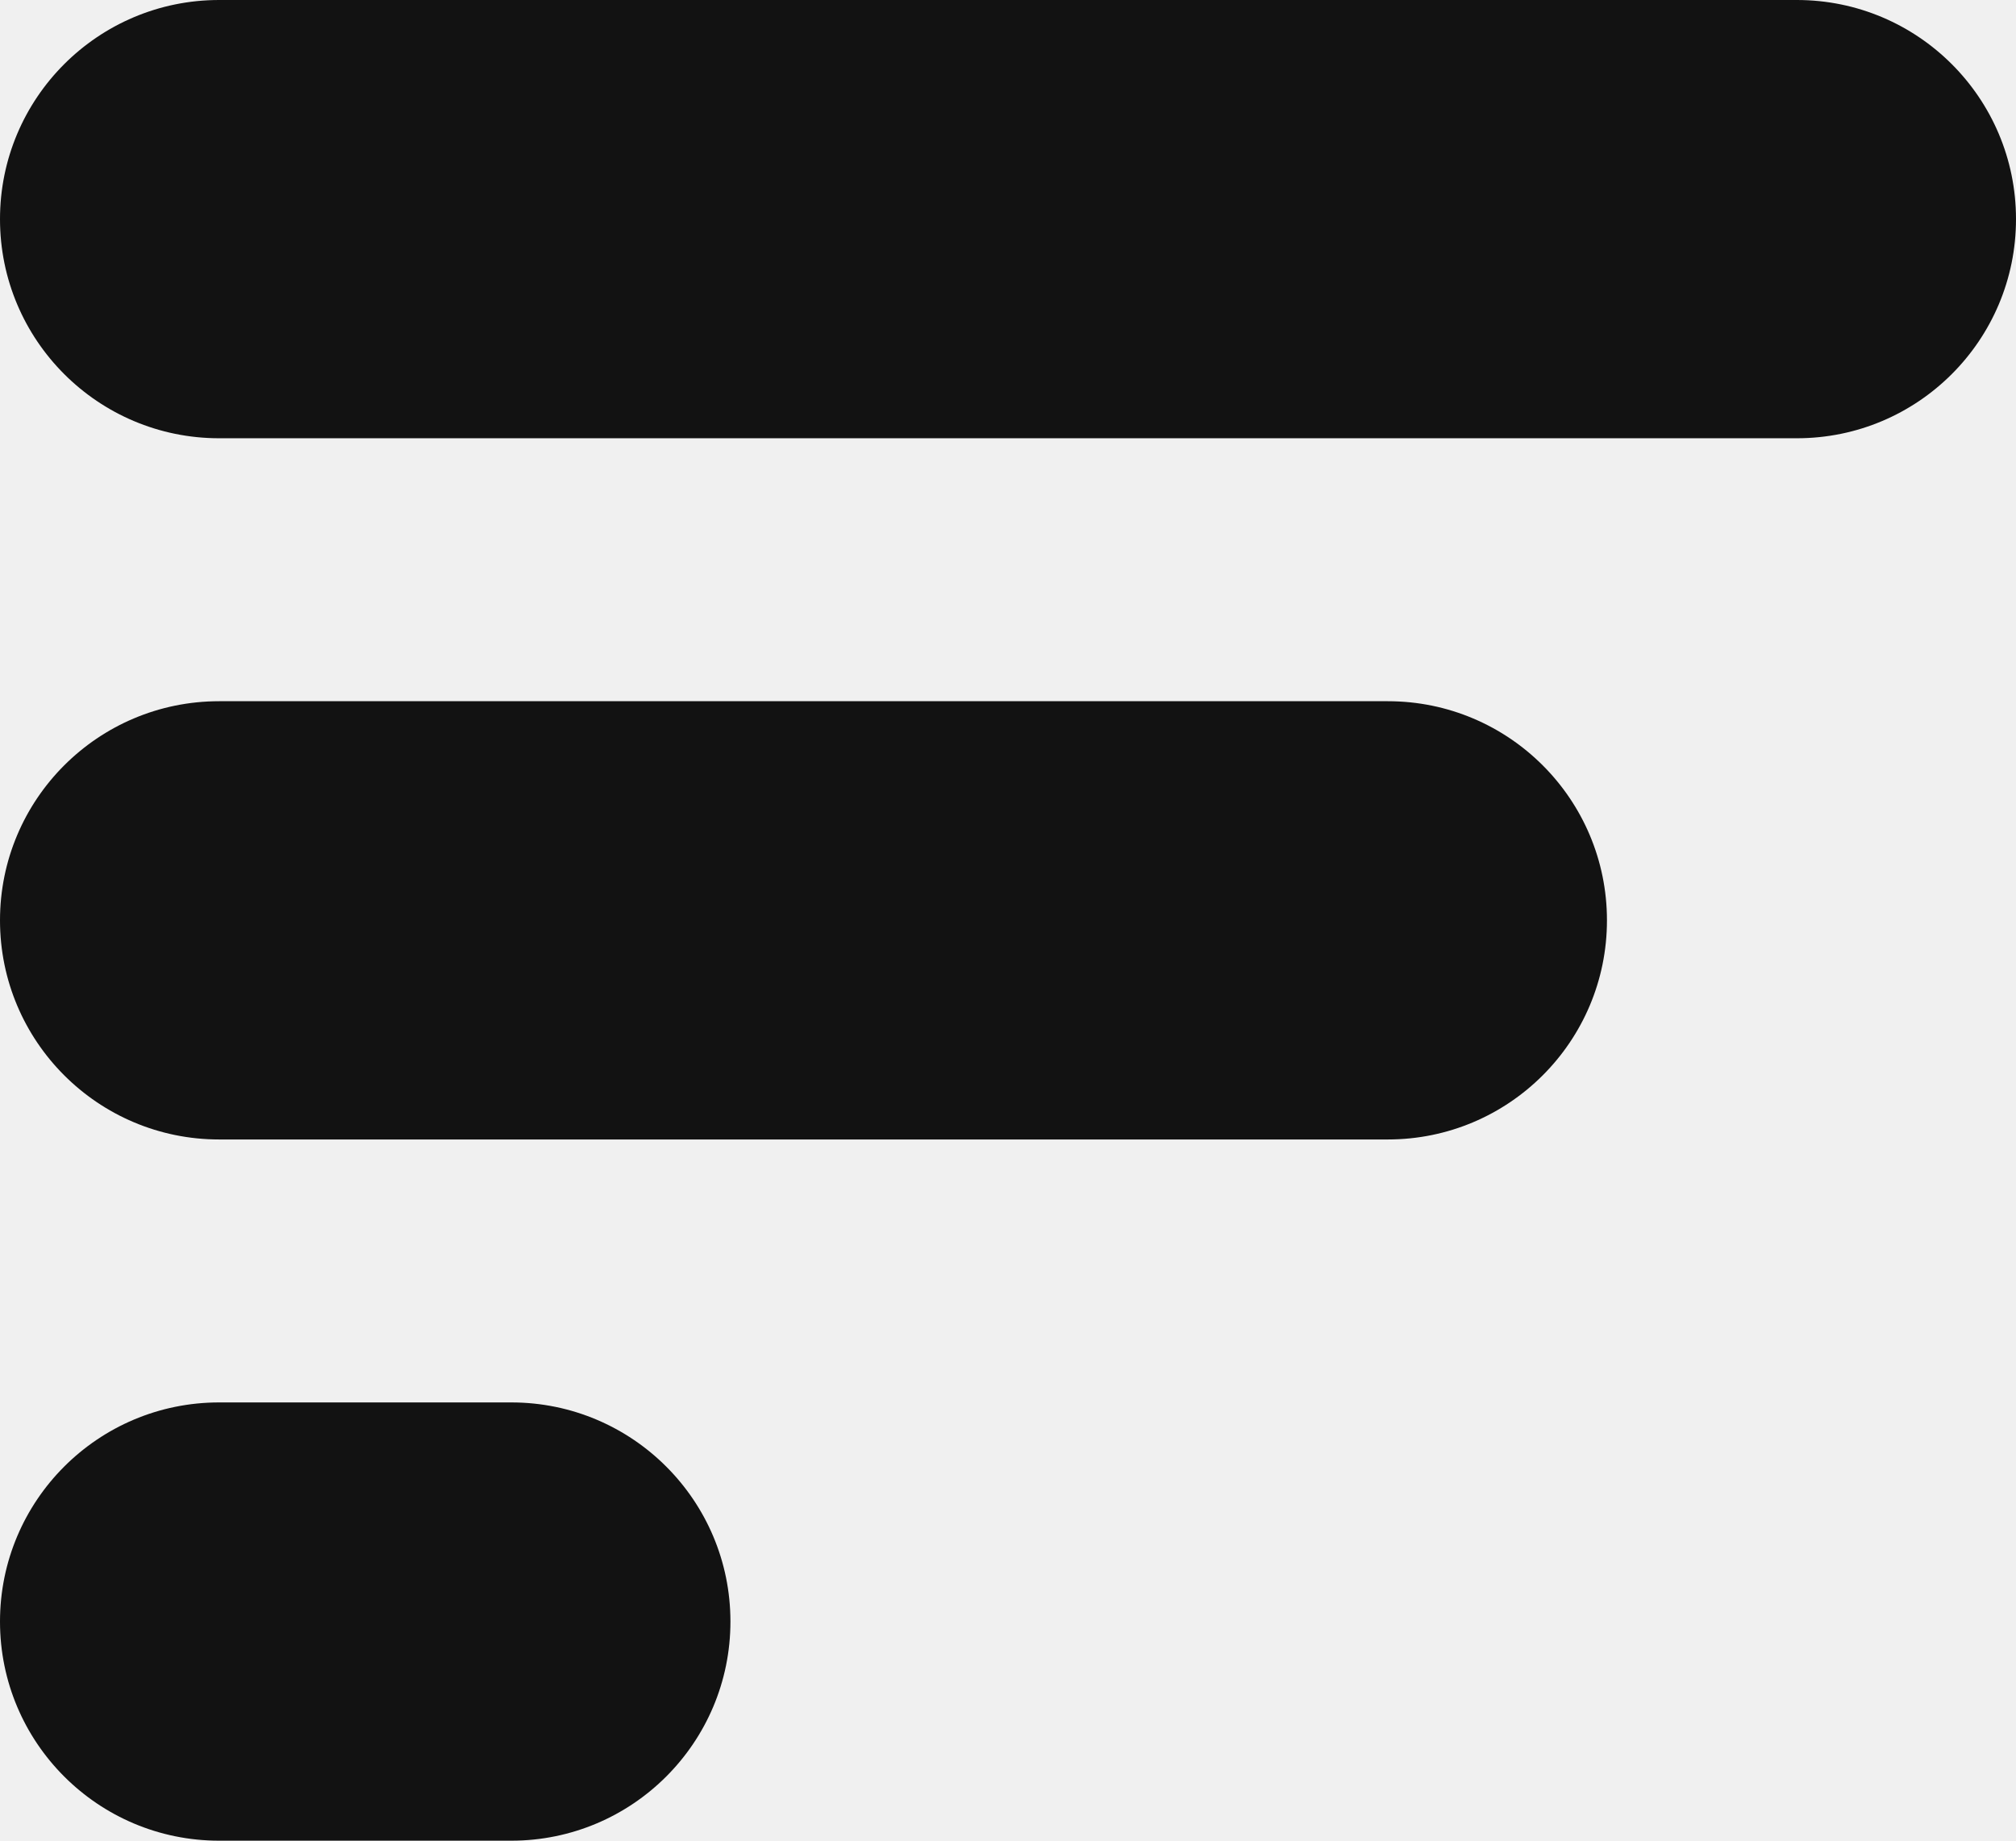
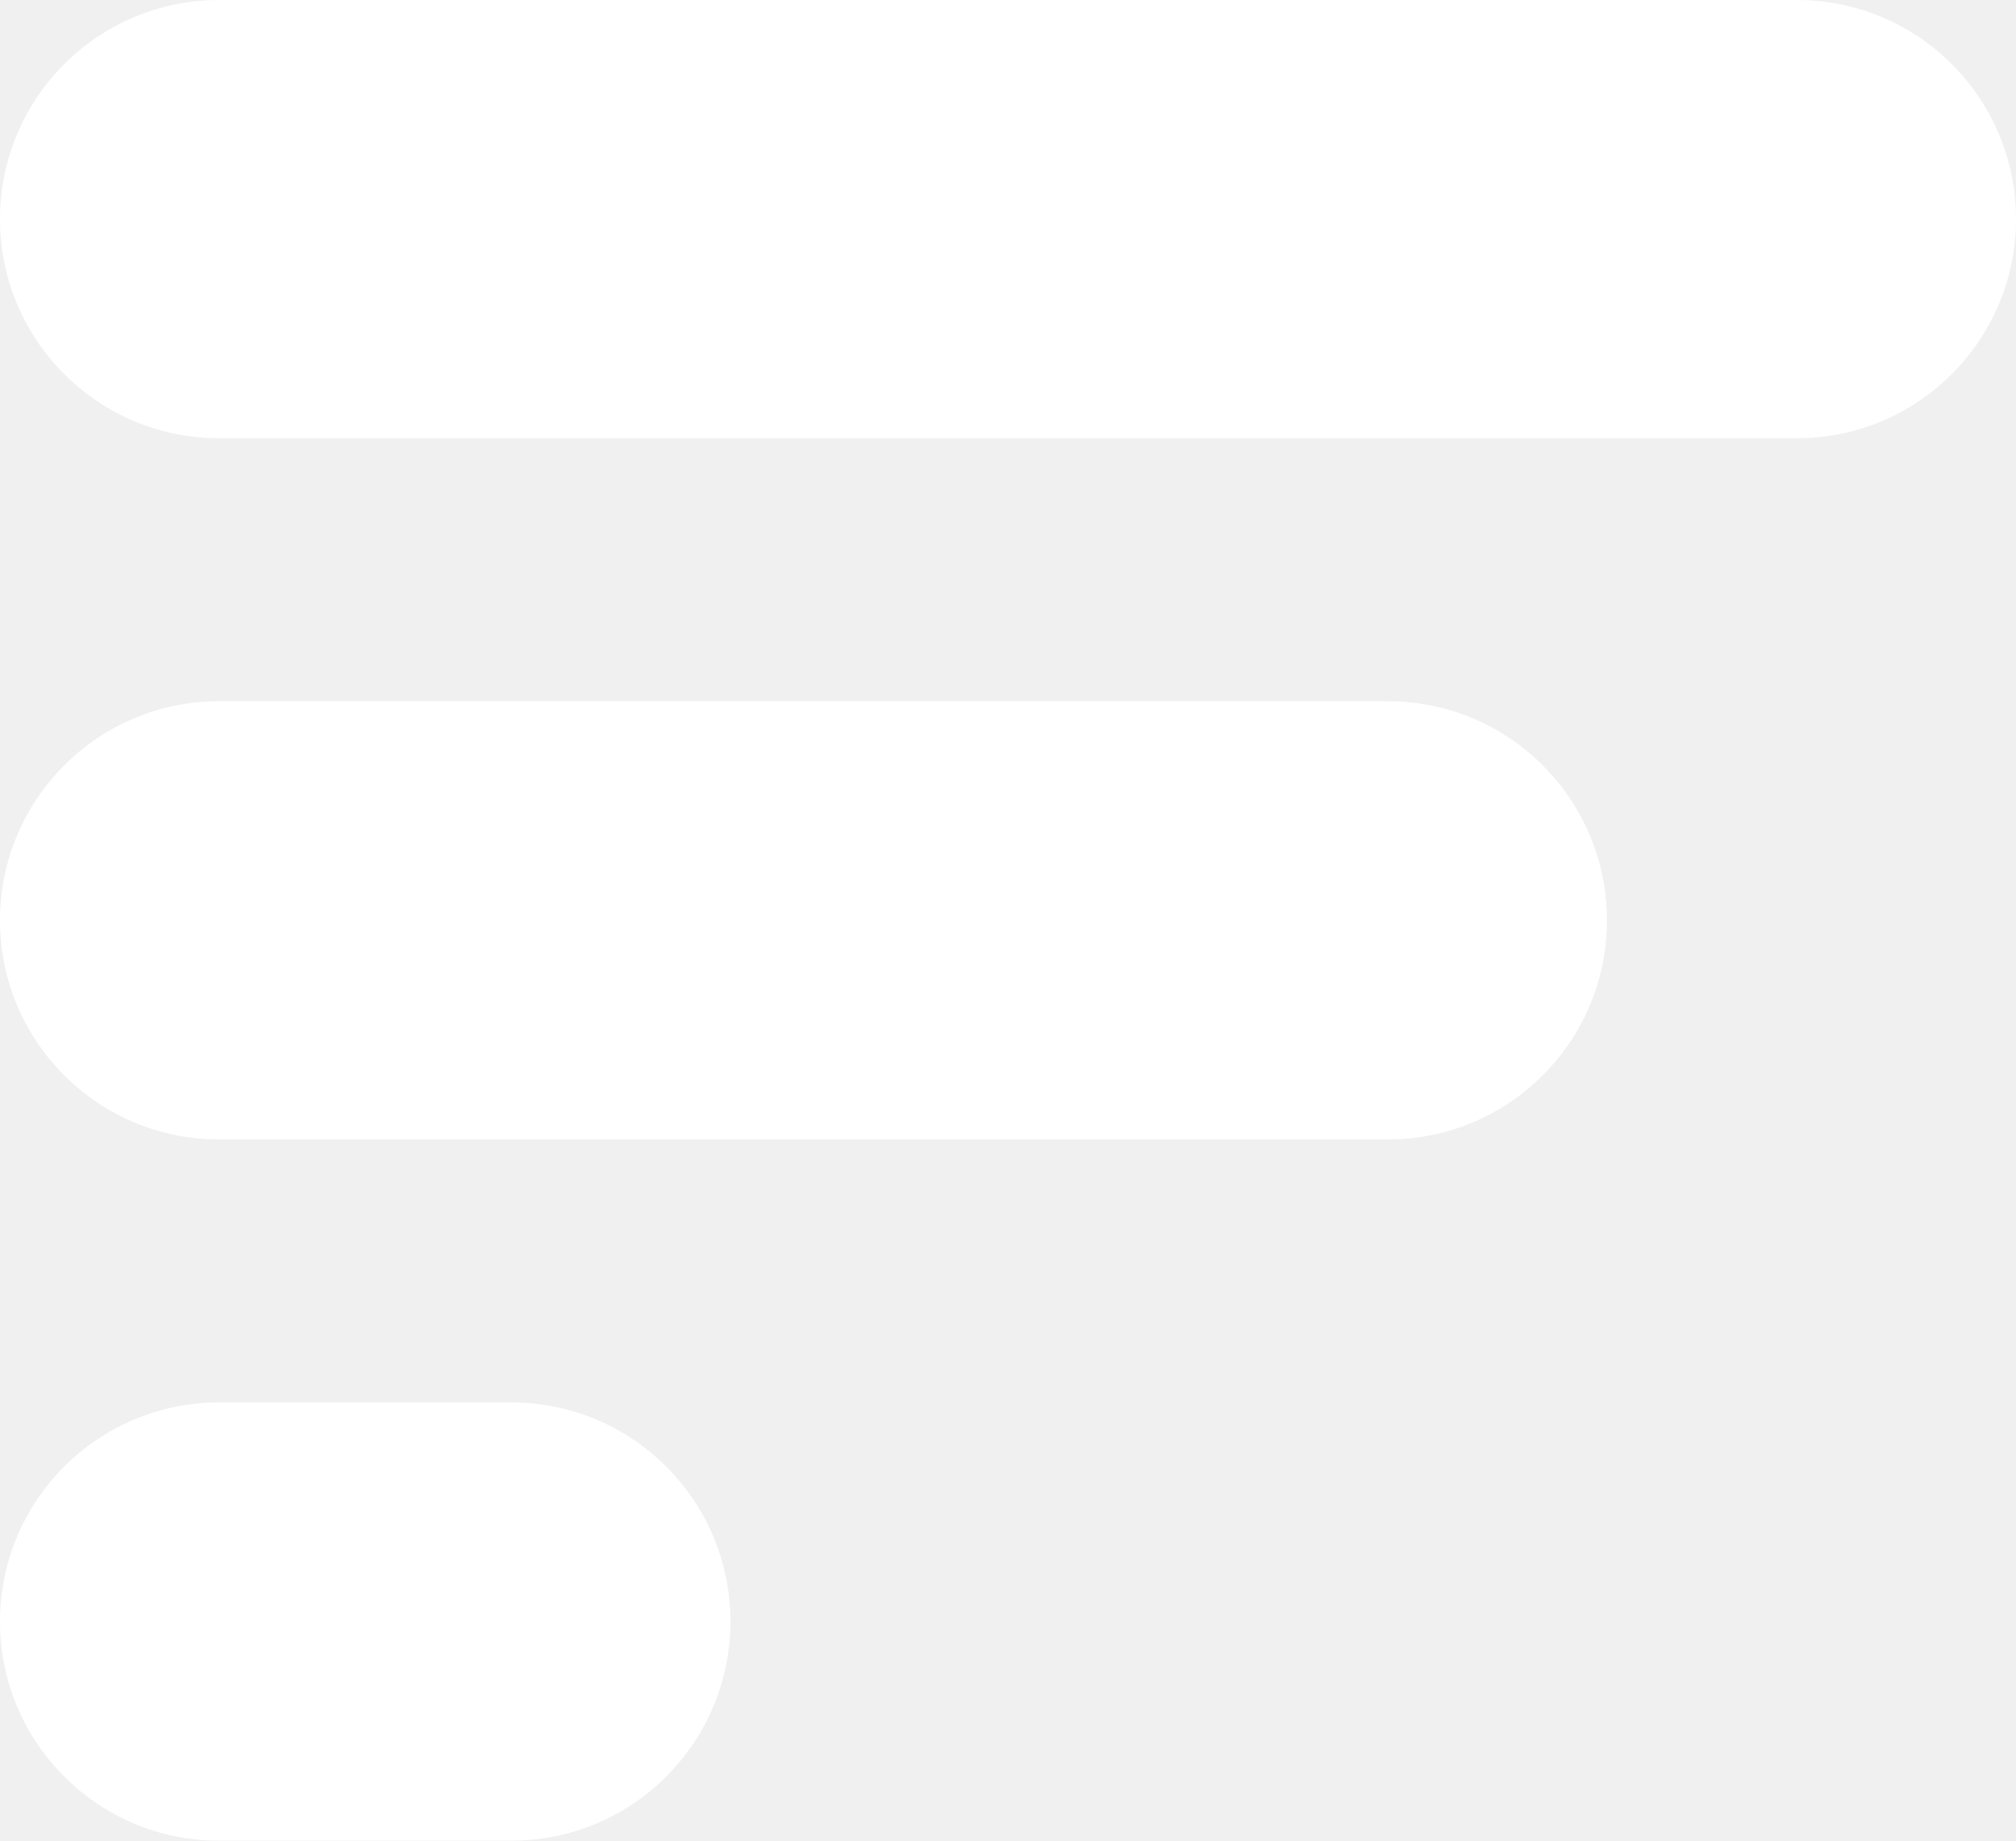
<svg xmlns="http://www.w3.org/2000/svg" width="138" height="126" viewBox="0 0 138 126" fill="none">
-   <rect width="138" height="30" rx="15" fill="#121212" />
-   <rect y="96" width="50" height="30" rx="15" fill="#121212" />
-   <rect y="48" width="110" height="30" rx="15" fill="#121212" />
+   <rect width="138" height="30" rx="15" fill="#ffffff" />
+   <rect y="96" width="50" height="30" rx="15" fill="#ffffff" />
+   <rect y="48" width="110" height="30" rx="15" fill="#ffffff" />
</svg>
